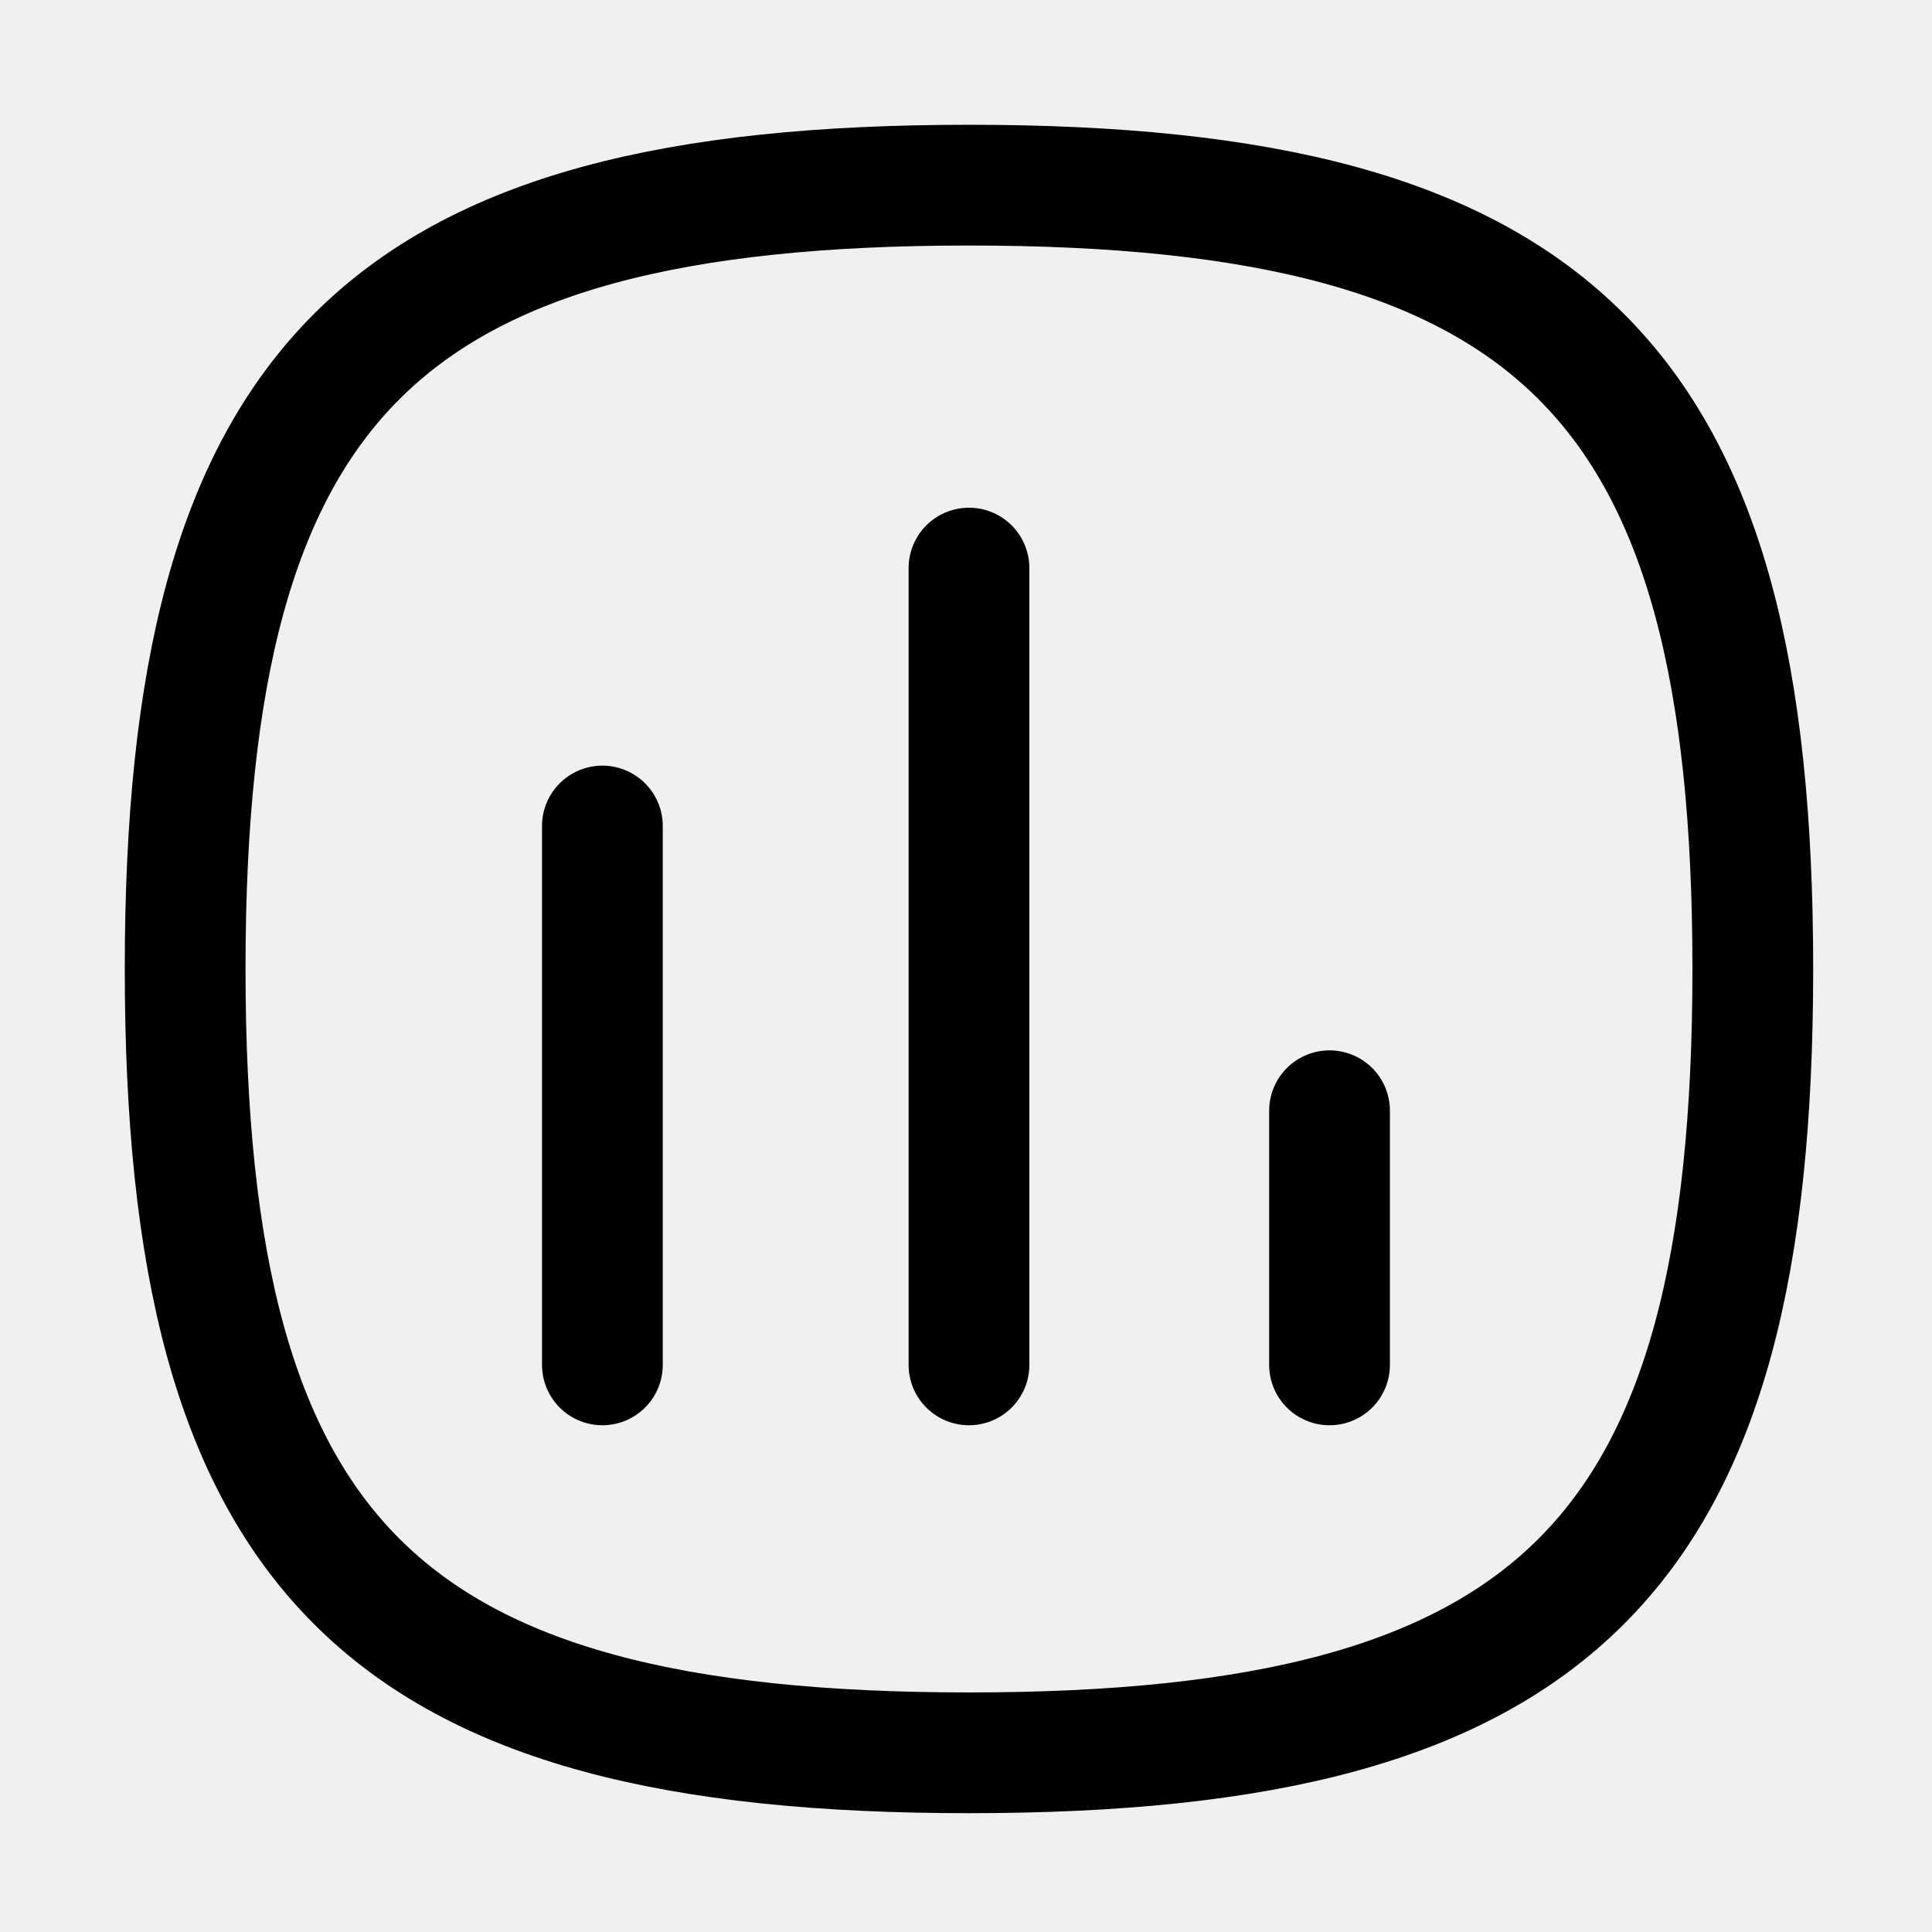
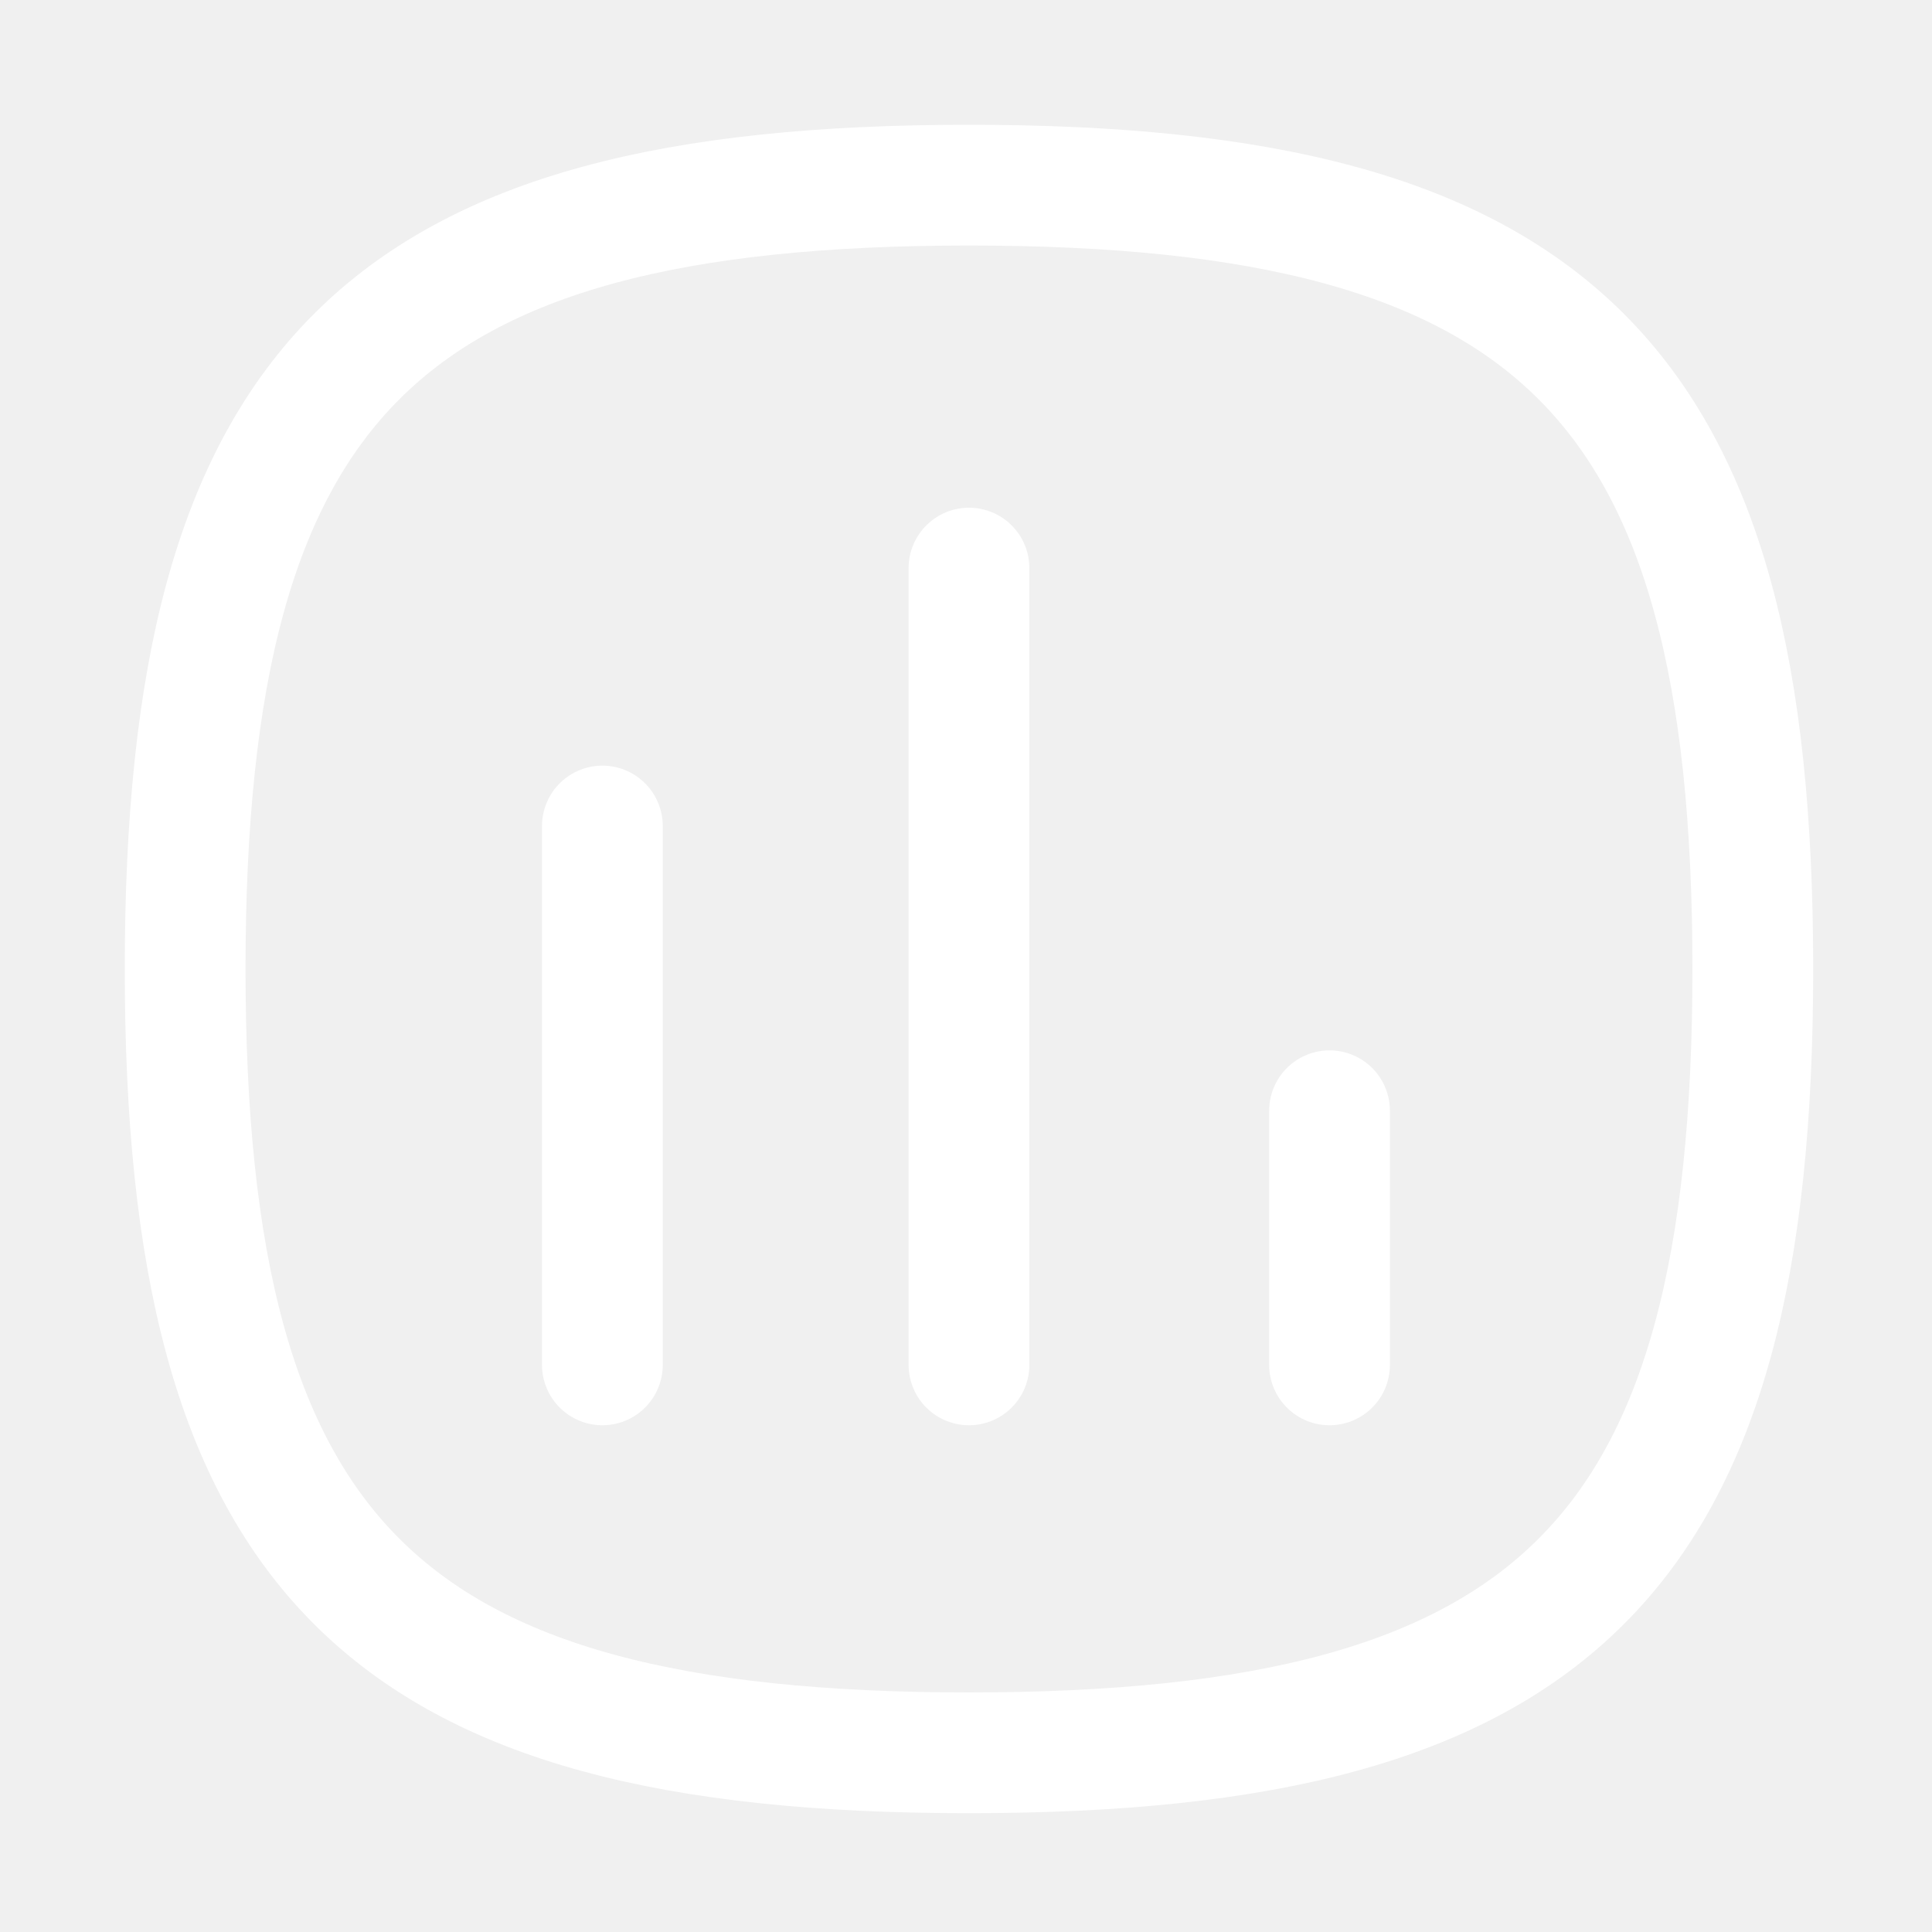
<svg xmlns="http://www.w3.org/2000/svg" width="24px" height="24px" viewBox="0 0 24 24" version="1.1">
  <g id="Iconly/Curved/Chart" stroke="none" stroke-width="1" fill="none" fill-rule="evenodd" stroke-linecap="round" stroke-linejoin="round">
-     <g id="Chart" transform="translate(2.3, 2.3)" stroke="#000000" stroke-width="1.5">
+     <g id="Chart" transform="translate(2.3, 2.3)" stroke="#ffffff" stroke-width="1.5">
      <line x1="5.183" y1="7.961" x2="5.183" y2="14.655" id="Stroke-1" />
      <line x1="9.737" y1="4.757" x2="9.737" y2="14.655" id="Stroke-2" />
      <line x1="14.216" y1="11.498" x2="14.216" y2="14.655" id="Stroke-3" />
      <path d="M-3.55271368e-14,9.737 C-3.55271368e-14,2.435 2.435,2.13162821e-14 9.737,2.13162821e-14 C17.039,2.13162821e-14 19.474,2.435 19.474,9.737 C19.474,17.039 17.039,19.474 9.737,19.474 C2.435,19.474 -3.55271368e-14,17.039 -3.55271368e-14,9.737 Z" id="Stroke-4" />
    </g>
  </g>
</svg>
